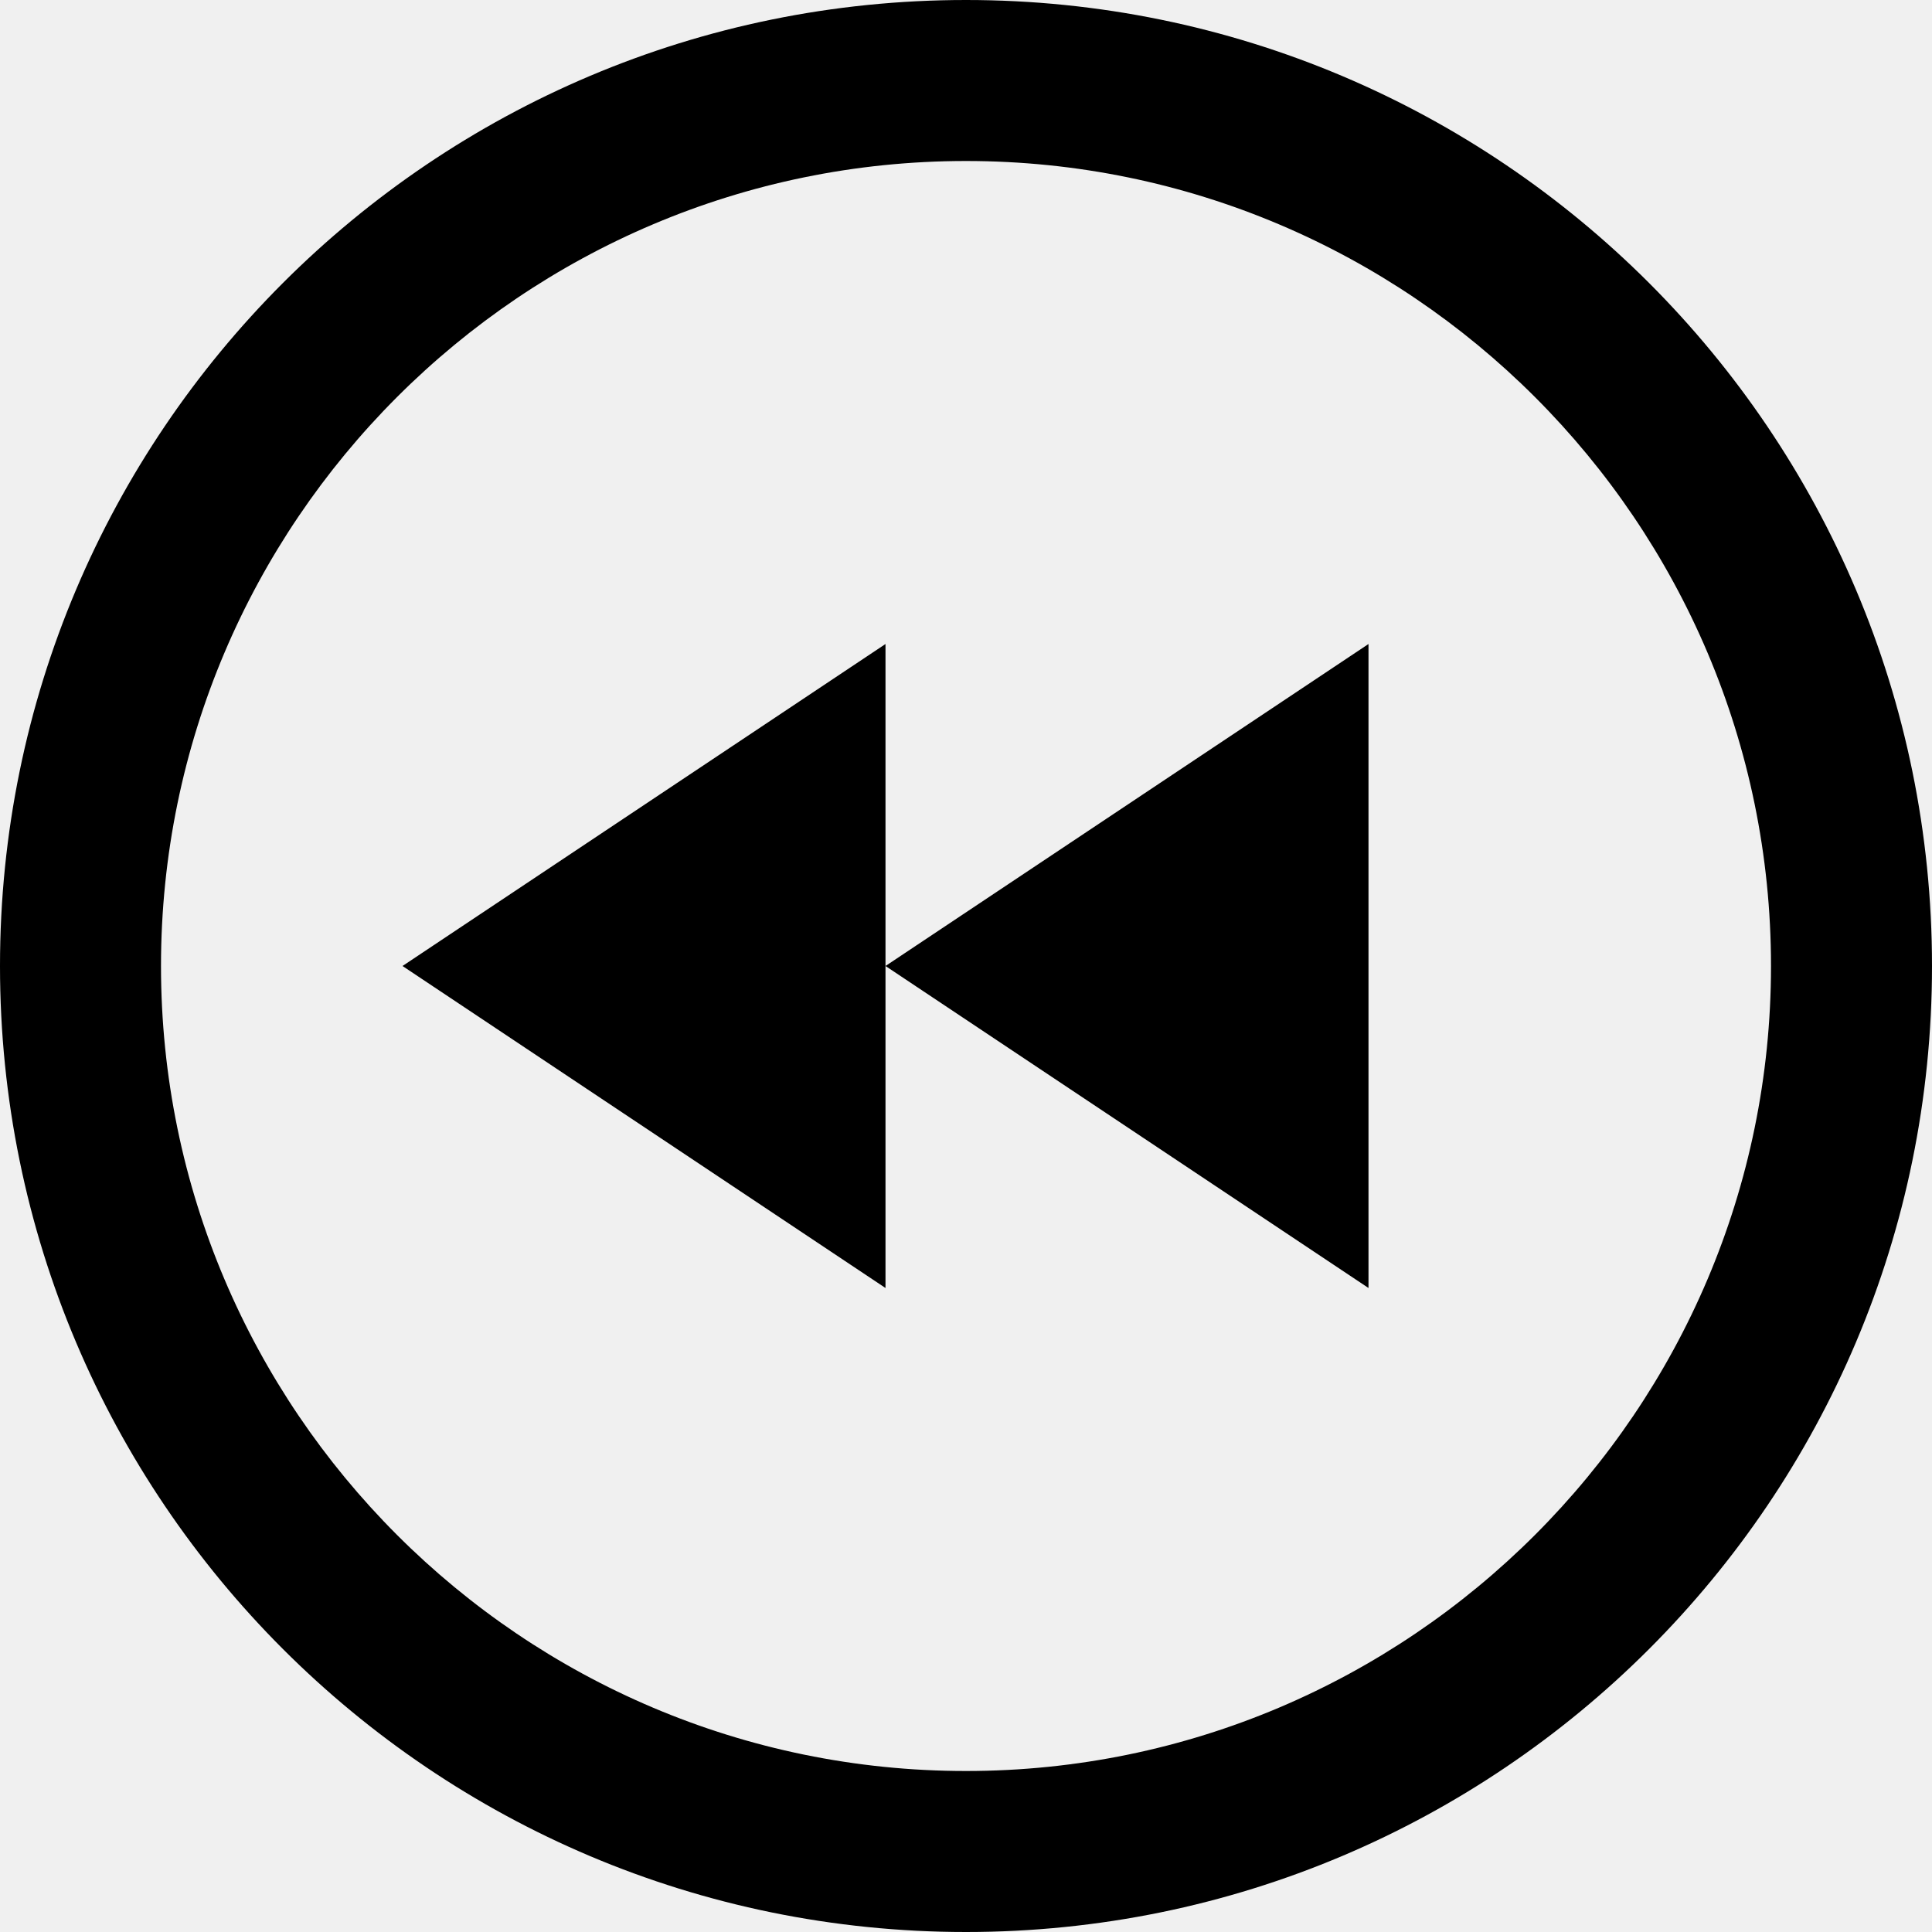
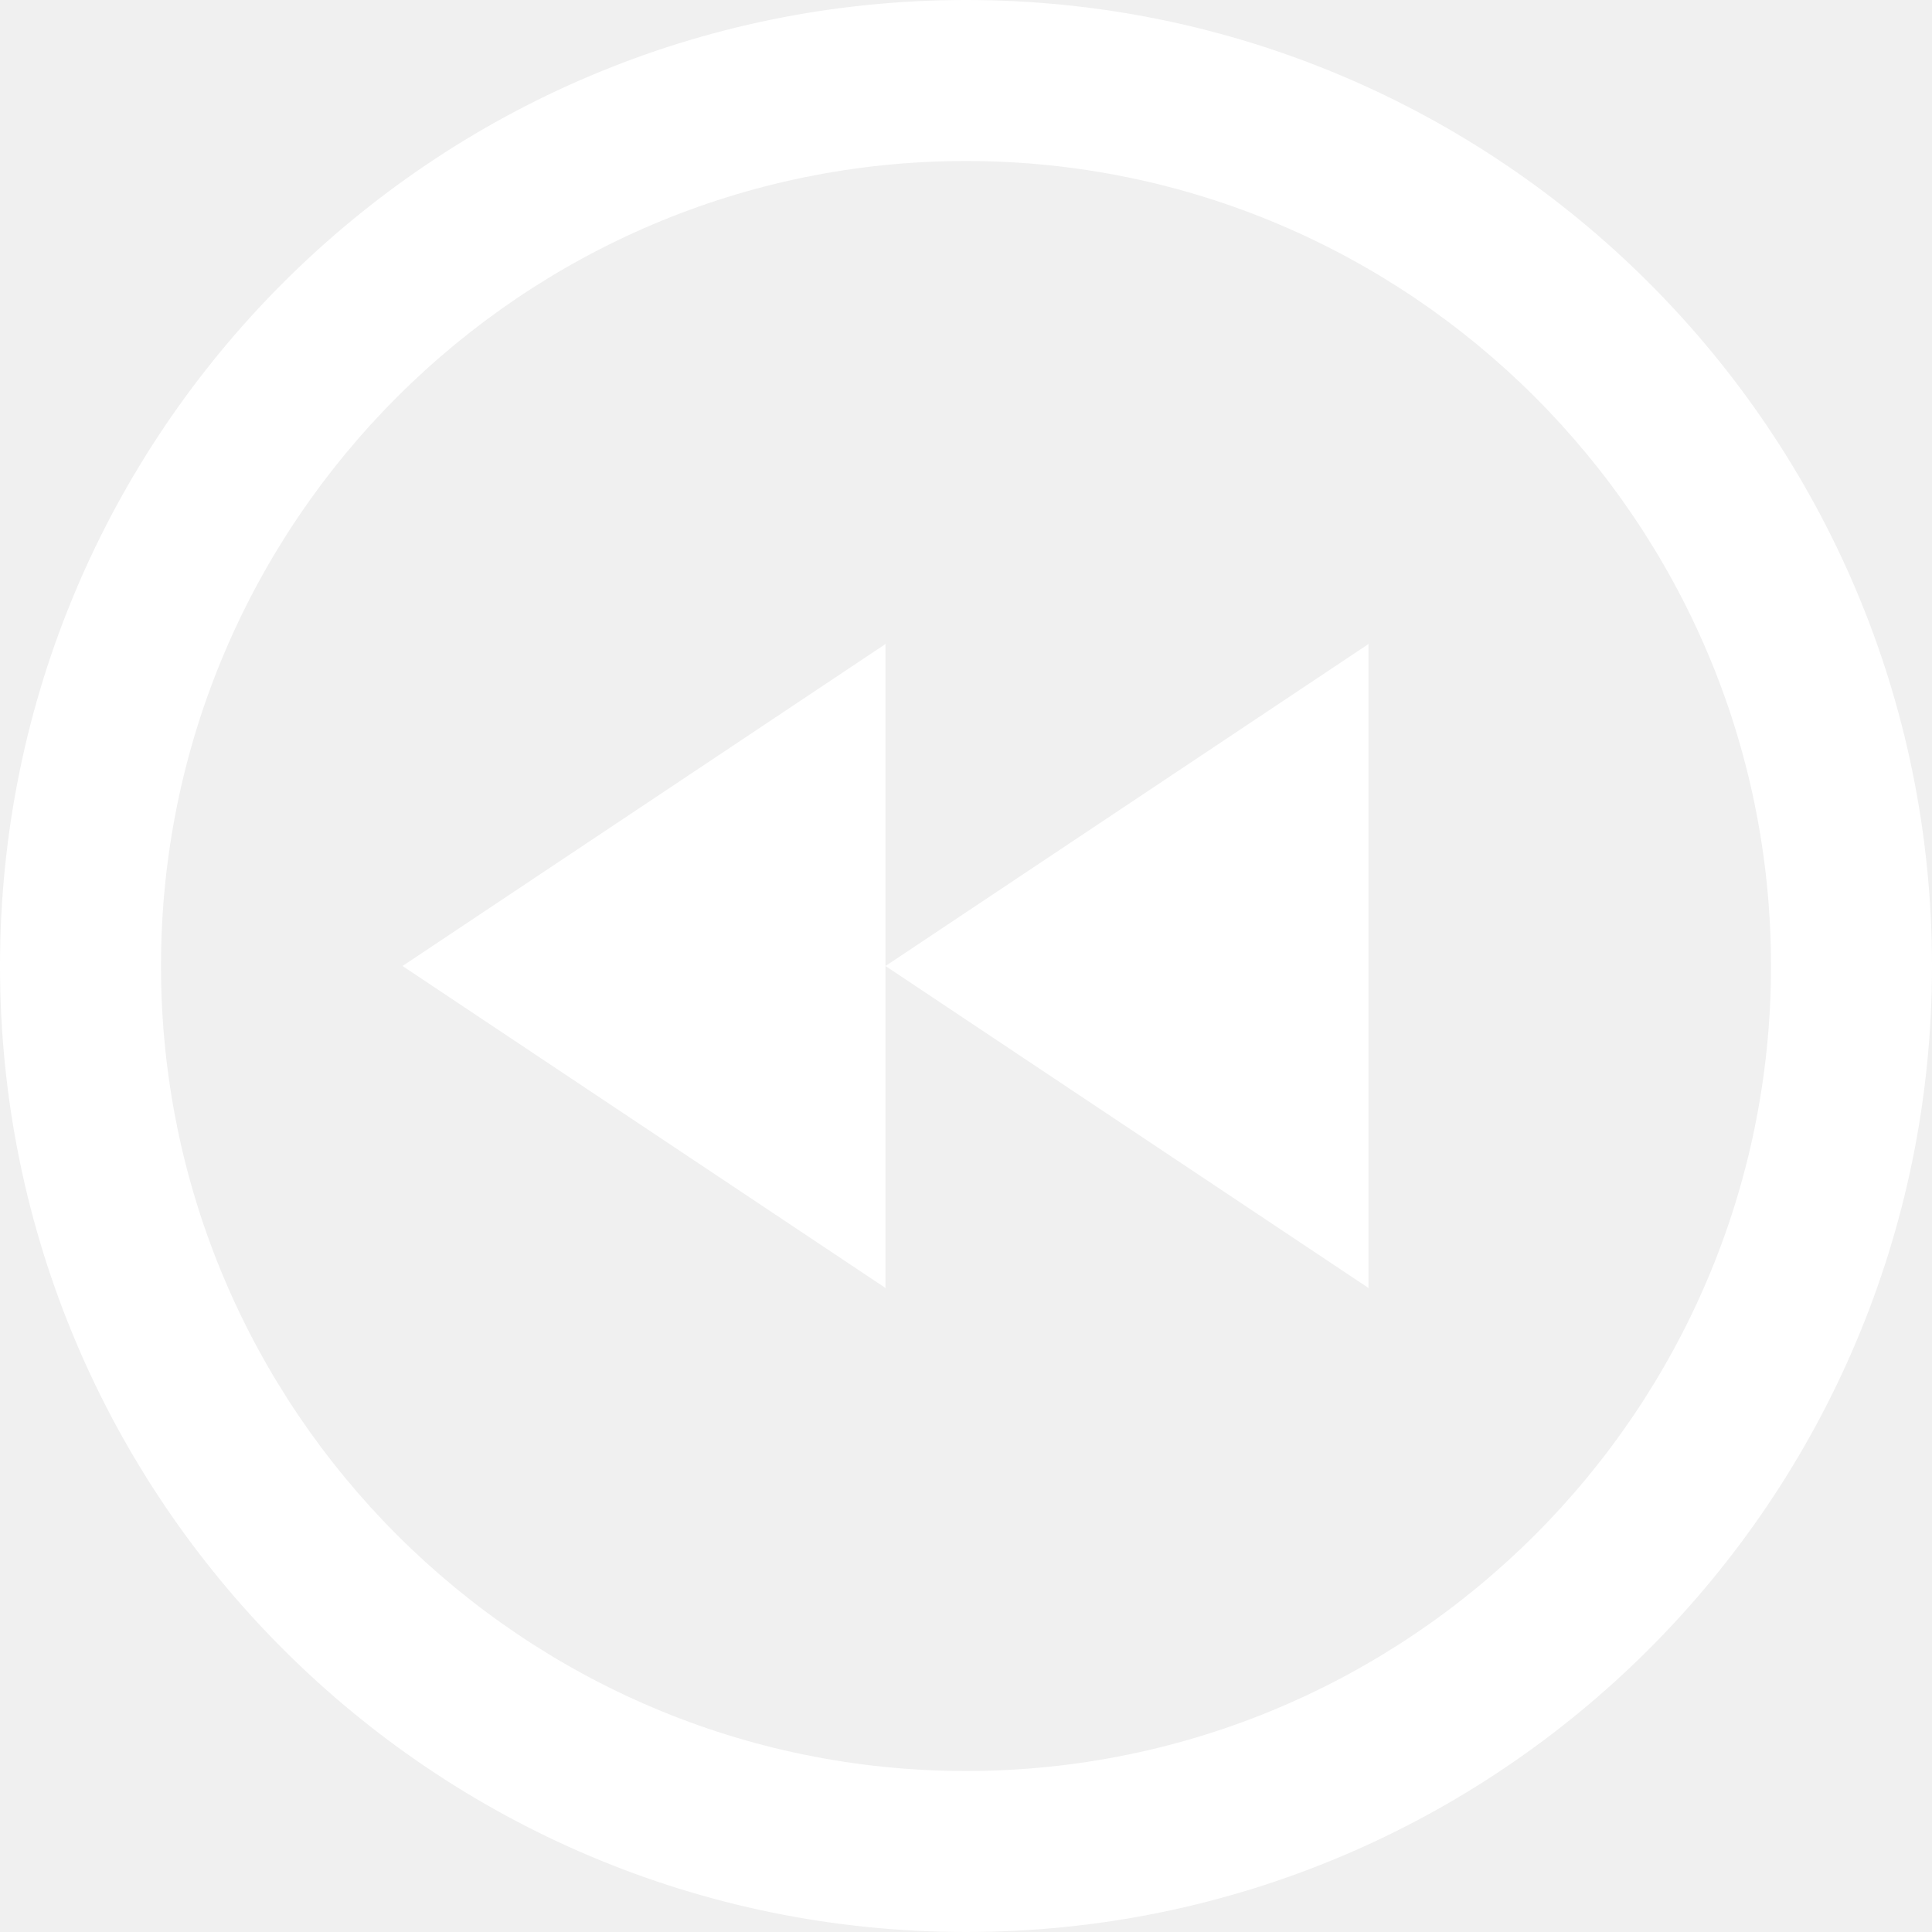
- <svg xmlns="http://www.w3.org/2000/svg" width="24" height="24" viewBox="0 0 24 24">
+ <svg xmlns="http://www.w3.org/2000/svg" fill="#fff" width="24" height="24" viewBox="0 0 24 24">
  <path d="M22 12c0 5.514-4.486 10-10 10s-10-4.486-10-10 4.486-10 10-10 10 4.486 10 10zm-22 0c0 6.627 5.373 12 12 12s12-5.373 12-12-5.373-12-12-12-12 5.373-12 12zm11 0l6-4v8l-6-4zm-6 0l6-4v8l-6-4z" />
</svg>
